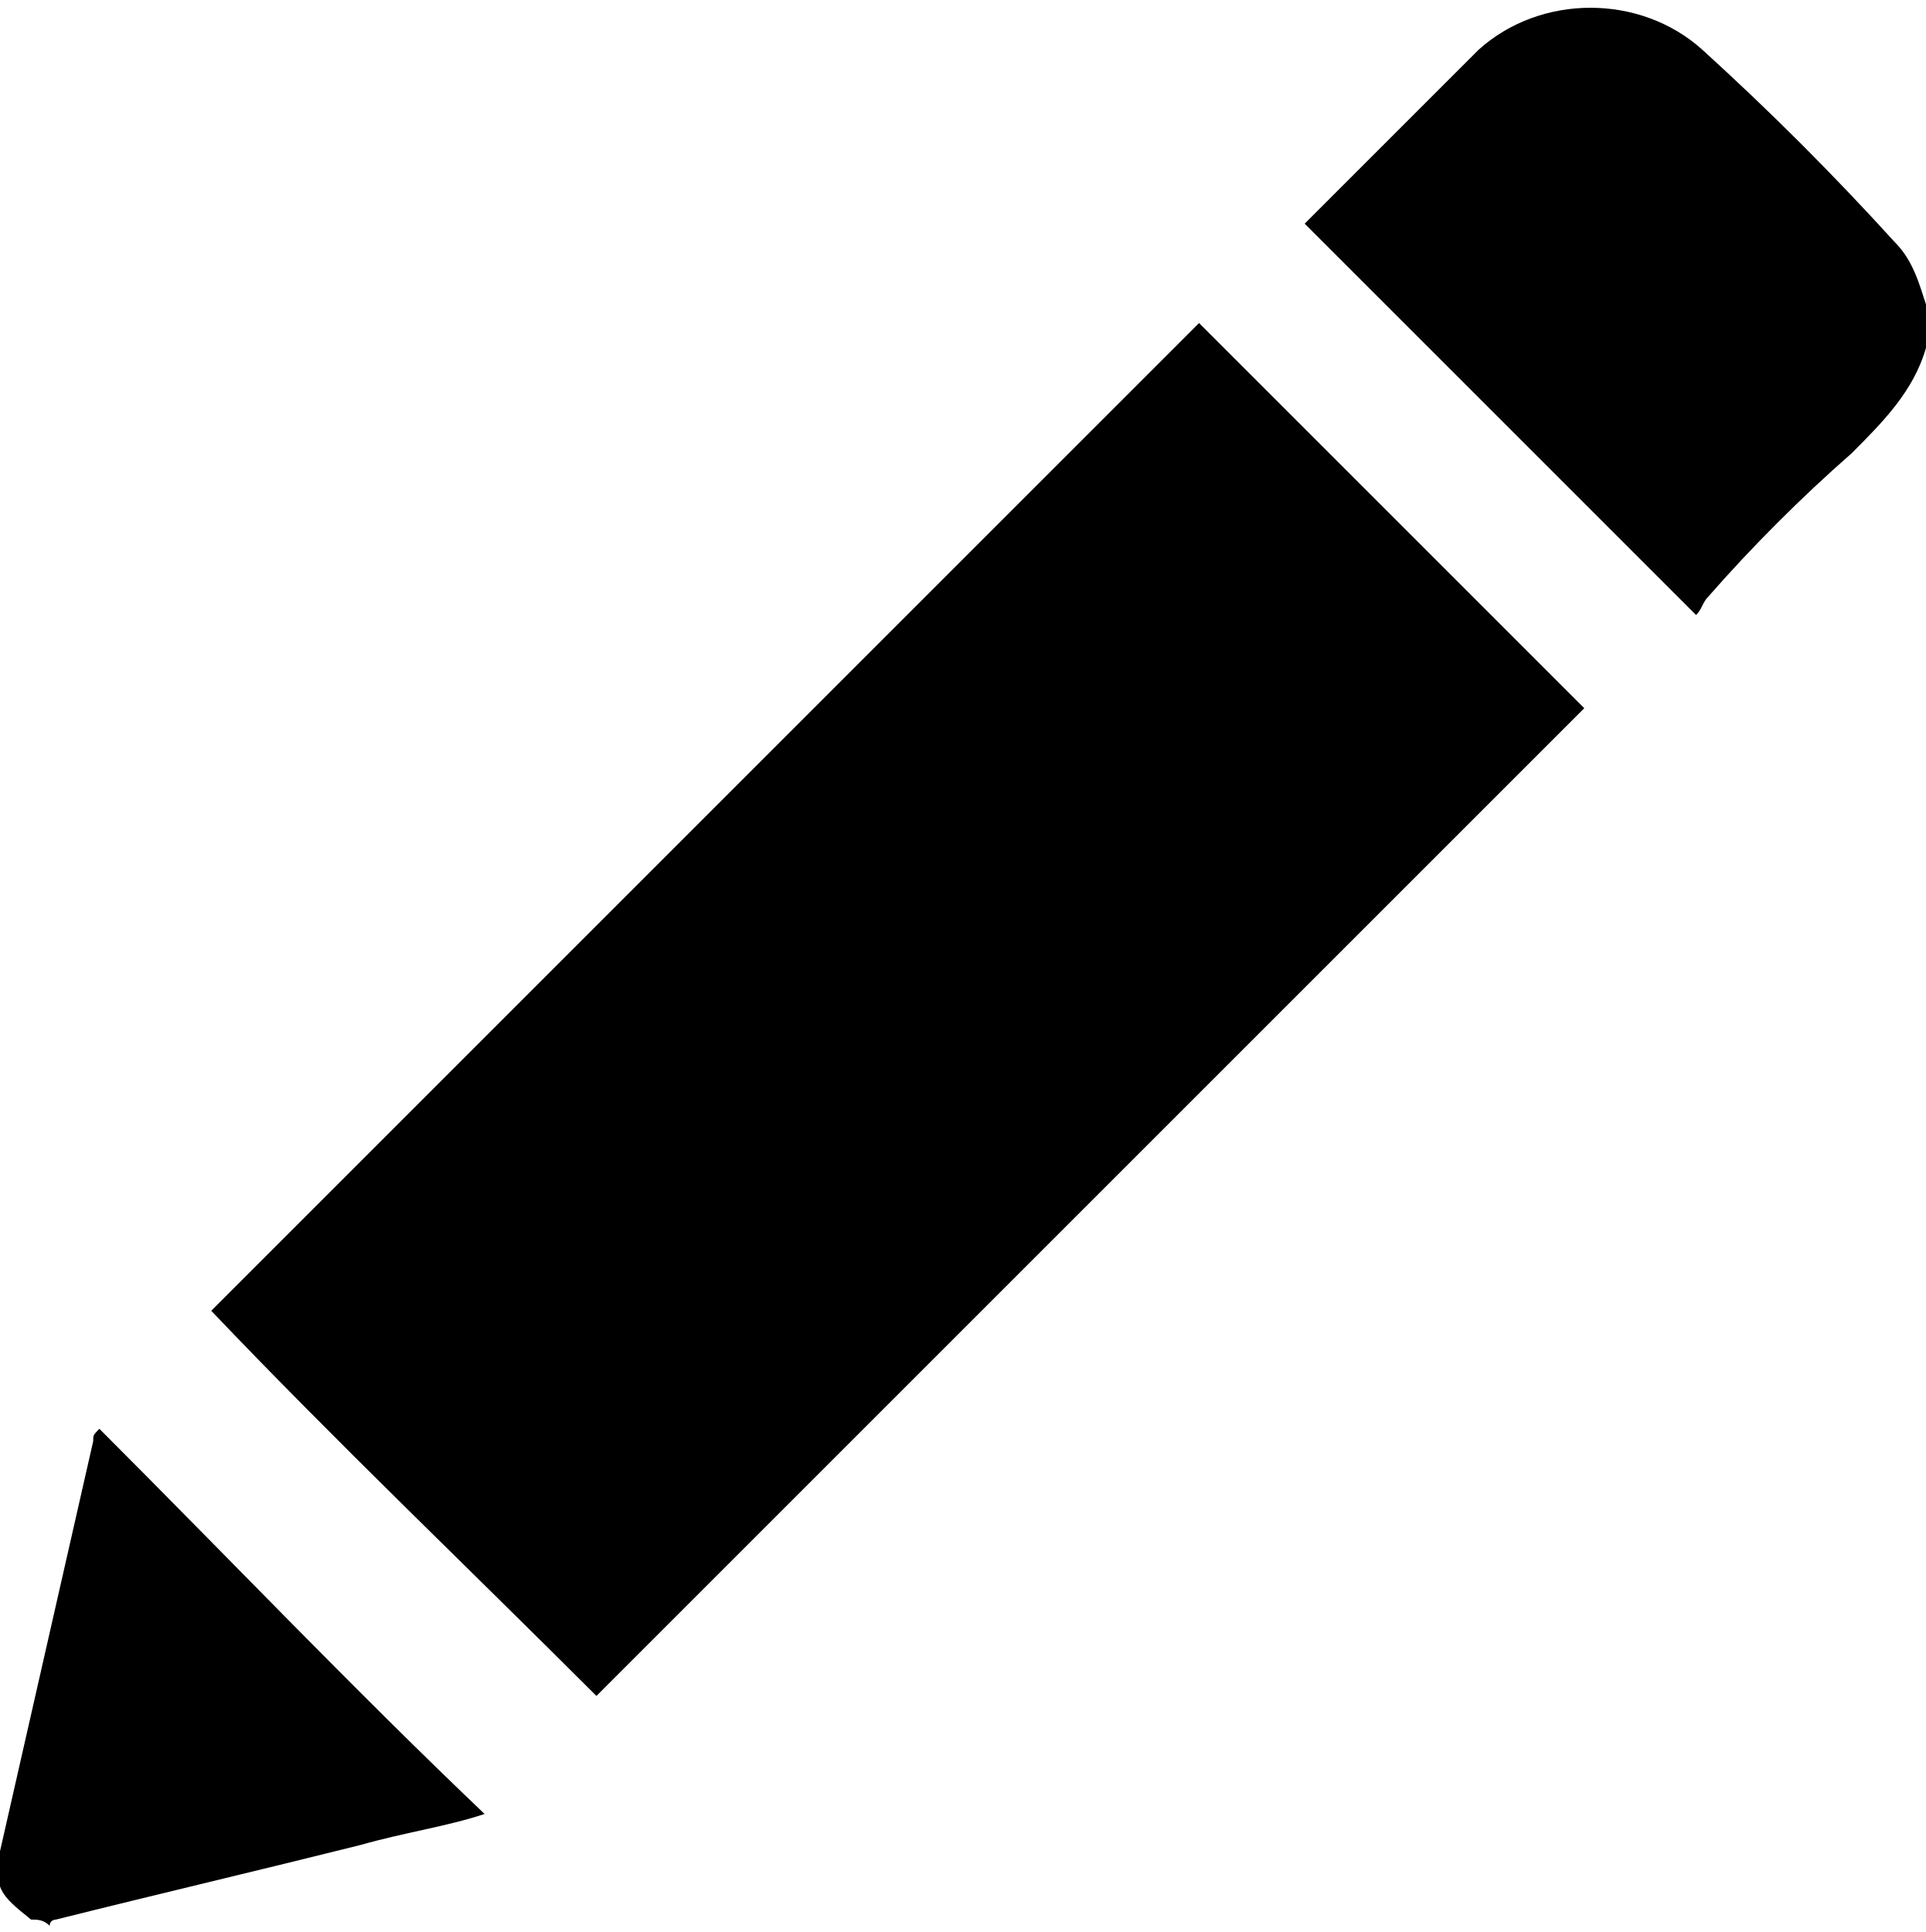
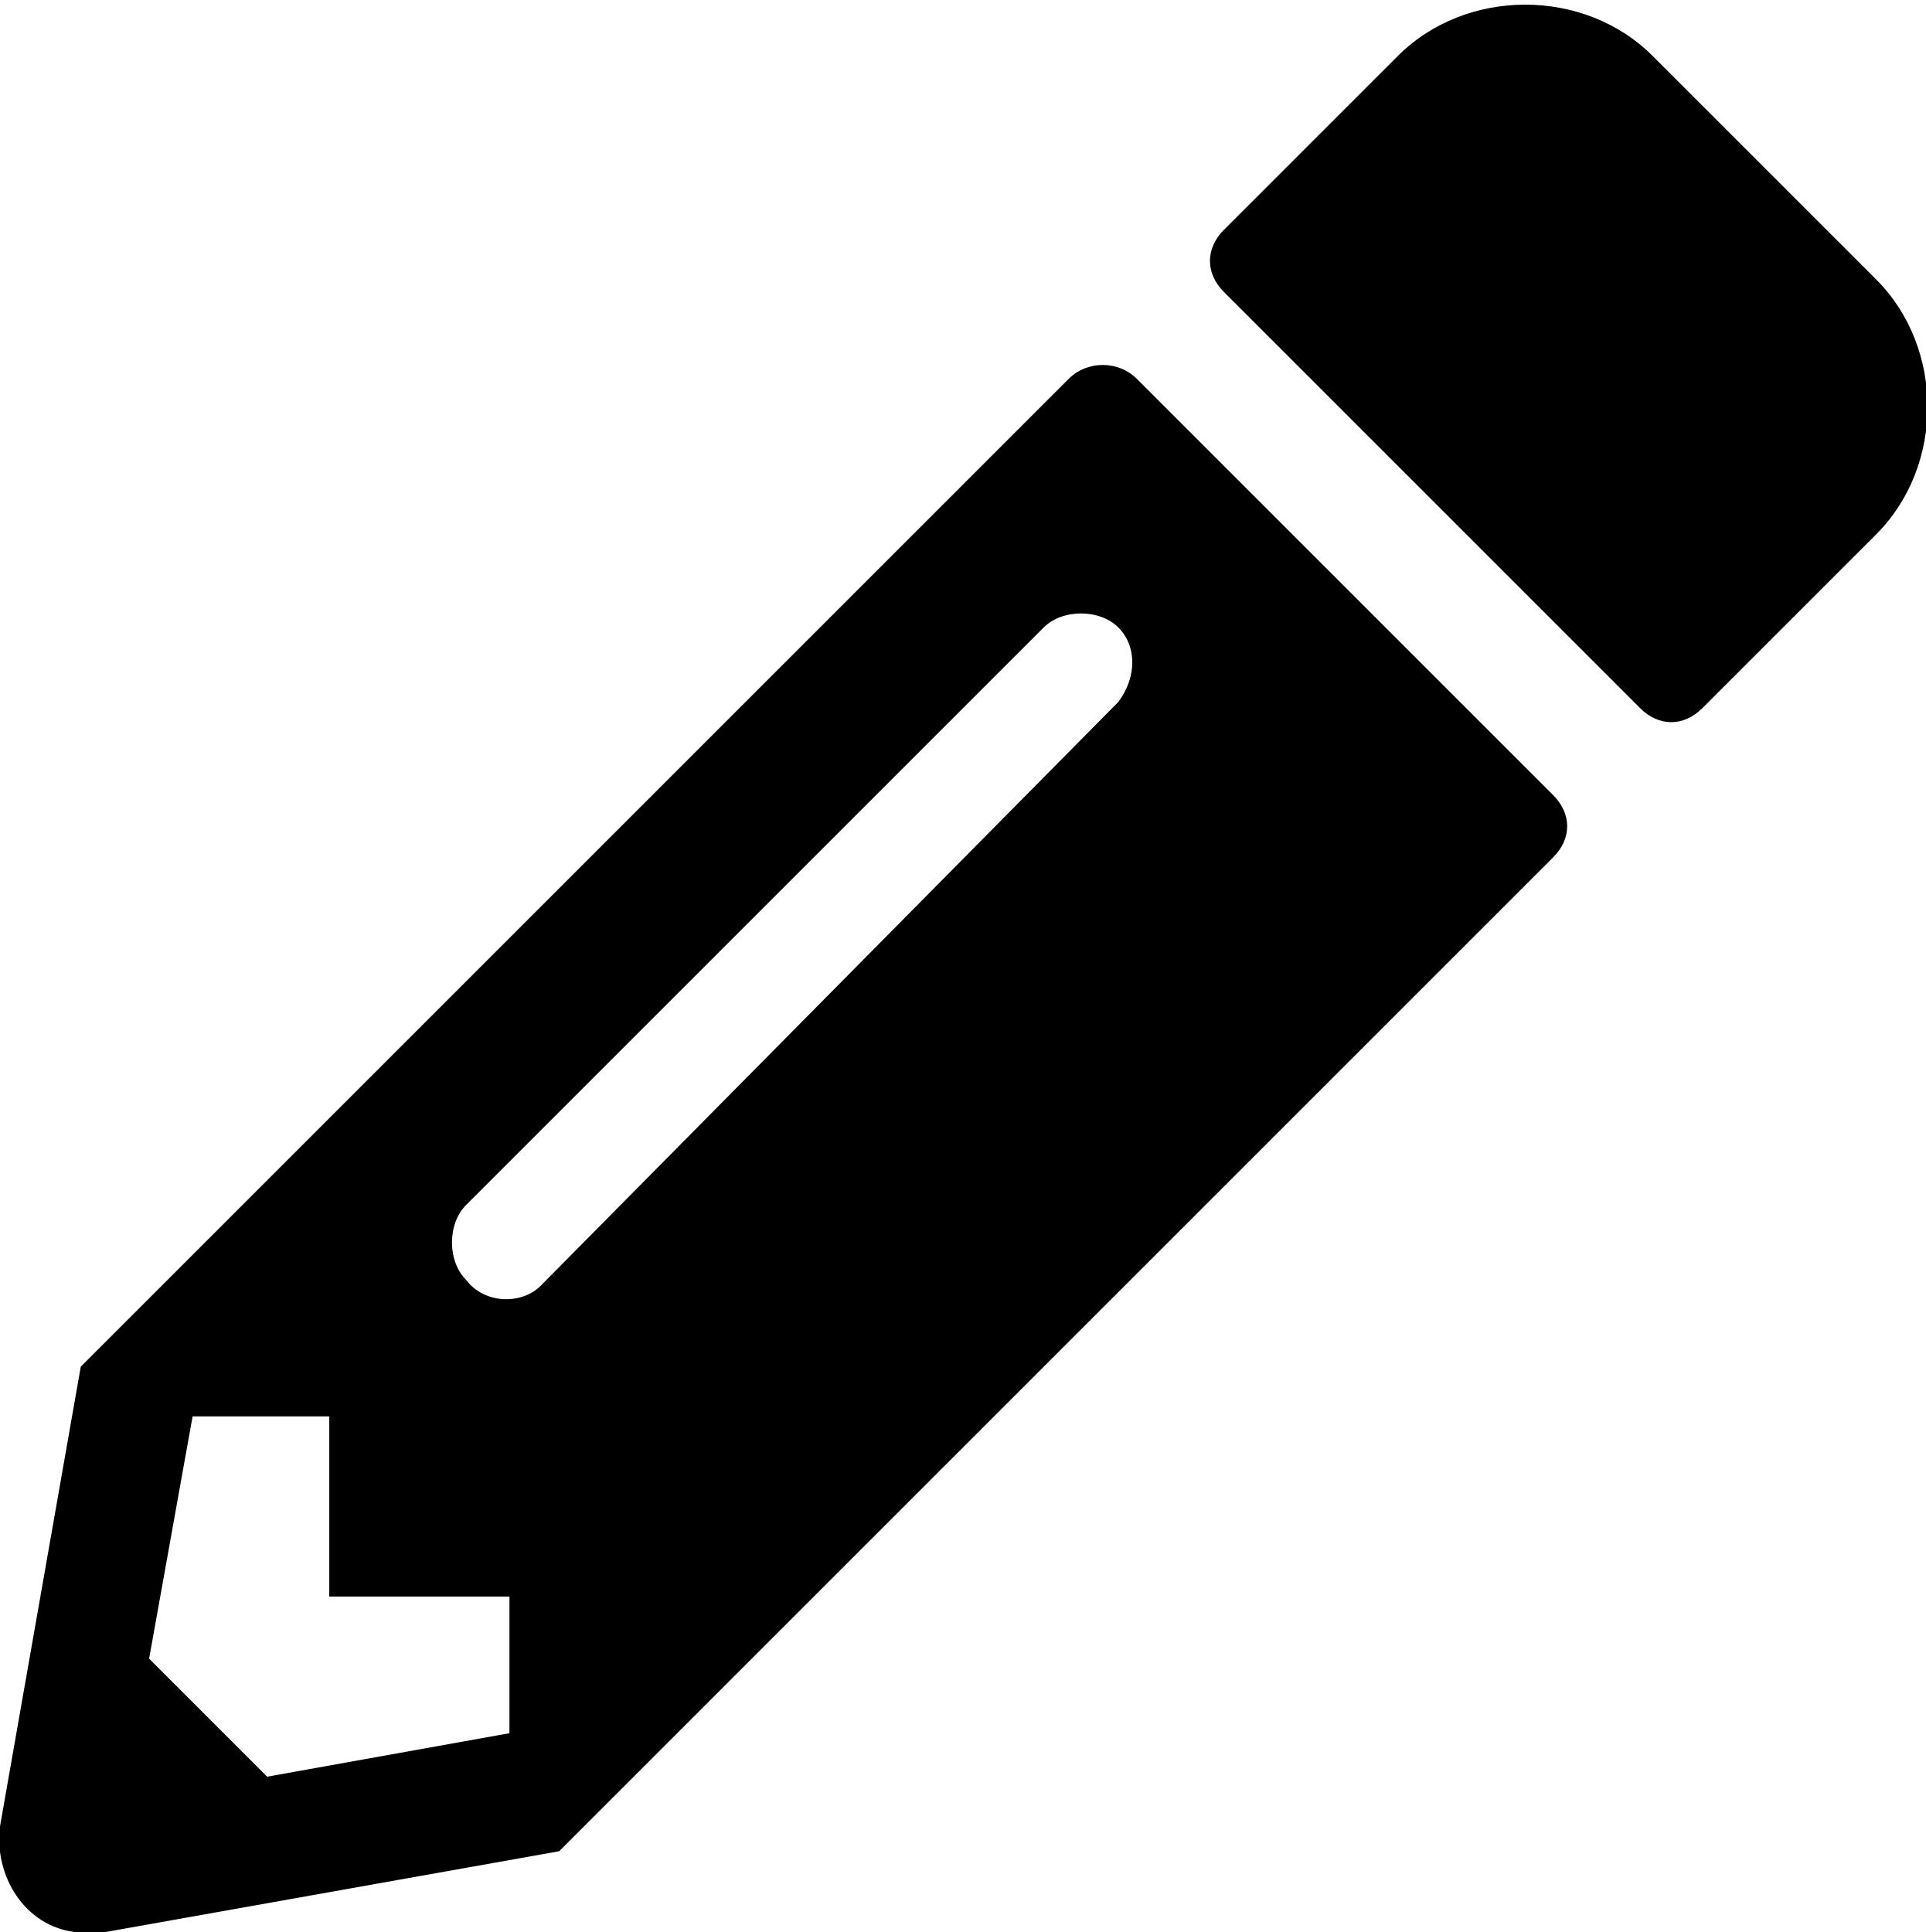
<svg xmlns="http://www.w3.org/2000/svg" version="1.1" id="Pencil" x="0px" y="0px" viewBox="0 0 31 31.1" style="enable-background:new 0 0 31 31.1;" xml:space="preserve">
-   <g>
-     <path d="M31,5.6c-0.2,0.7-0.7,1.2-1.2,1.7C29,8,28.2,8.8,27.5,9.6c-0.1,0.1-0.1,0.2-0.2,0.3c-2.1-2.1-4.2-4.2-6.3-6.3c0,0,0,0,0,0   c0.9-0.9,1.9-1.9,2.8-2.8c1-0.9,2.6-0.9,3.6,0c1.1,1,2.1,2,3.1,3.1c0.3,0.3,0.4,0.7,0.5,1C31,5.1,31,5.3,31,5.6z" />
-     <path d="M0.5,30.9c-0.5-0.4-0.6-0.5-0.5-1.1c0.5-2.2,1-4.4,1.5-6.6c0-0.1,0-0.1,0.1-0.2c2.1,2.1,4.1,4.2,6.2,6.2   c-0.6,0.2-1.3,0.3-2,0.5c-1.6,0.4-3.3,0.8-4.9,1.2c0,0-0.1,0-0.1,0.1C0.7,30.9,0.6,30.9,0.5,30.9z" />
-     <path d="M19.3,5.2c2.1,2.1,4.2,4.2,6.2,6.2c-5.3,5.3-10.6,10.6-15.9,15.9c-2.1-2.1-4.2-4.1-6.2-6.2C8.7,15.8,14,10.5,19.3,5.2z" />
-   </g>
+   <path id="Icon_awesome-pencil-alt" d="M30.2,8.6l-2.8,2.8c-0.3,0.3-0.7,0.3-1,0c0,0,0,0,0,0l-6.7-6.7c-0.3-0.3-0.3-0.7,0-1  c0,0,0,0,0,0l2.8-2.8c1.1-1.1,3-1.1,4.1,0c0,0,0,0,0,0l3.6,3.6C31.3,5.6,31.3,7.5,30.2,8.6C30.2,8.6,30.2,8.6,30.2,8.6z M17.2,6.1  L1.3,22L0,29.4c-0.1,0.8,0.4,1.6,1.2,1.7c0.2,0,0.3,0,0.5,0L9,29.8L25,13.8c0.3-0.3,0.3-0.7,0-1c0,0,0,0,0,0l-6.7-6.7  C18,5.8,17.5,5.8,17.2,6.1z M7.5,20.6c-0.3-0.3-0.3-0.9,0-1.2c0,0,0,0,0,0l9.3-9.3c0.3-0.3,0.9-0.3,1.2,0c0.3,0.3,0.3,0.8,0,1.2  l-9.3,9.4C8.4,21,7.8,21,7.5,20.6C7.5,20.6,7.5,20.6,7.5,20.6L7.5,20.6z M5.3,25.7h2.9v2.2l-3.9,0.7l-1.9-1.9l0.7-3.9h2.2V25.7z" />
</svg>
